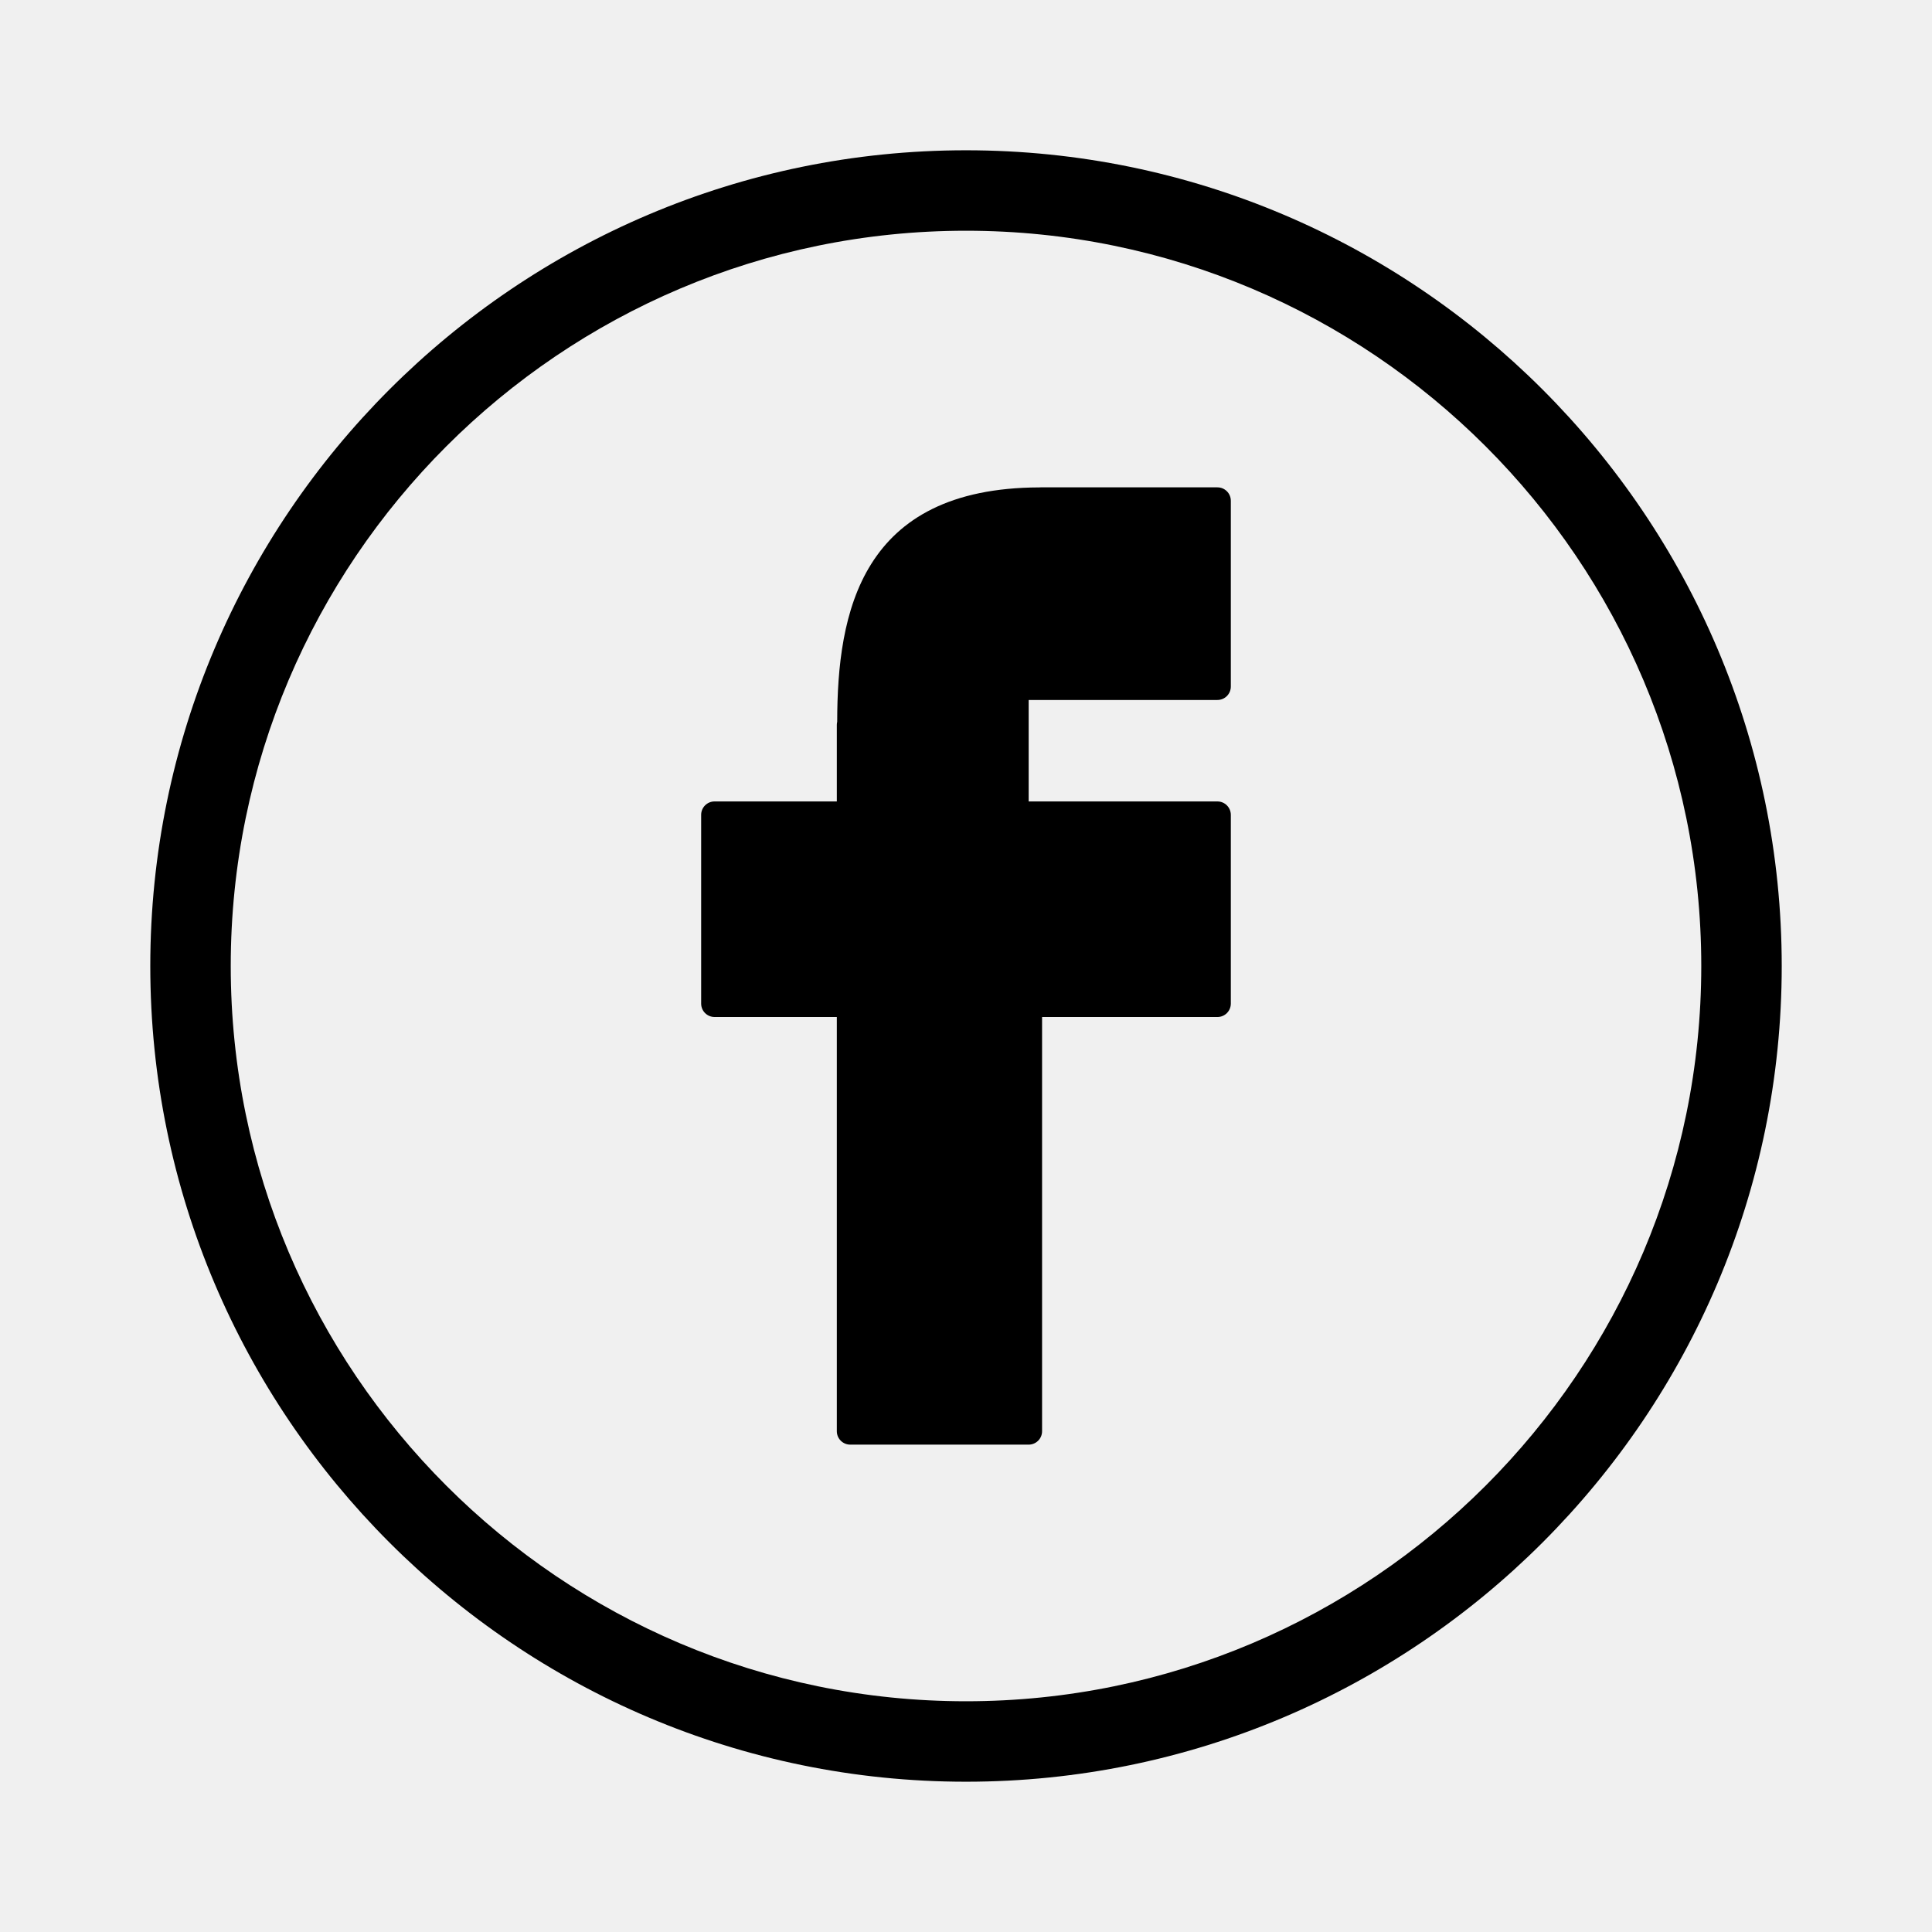
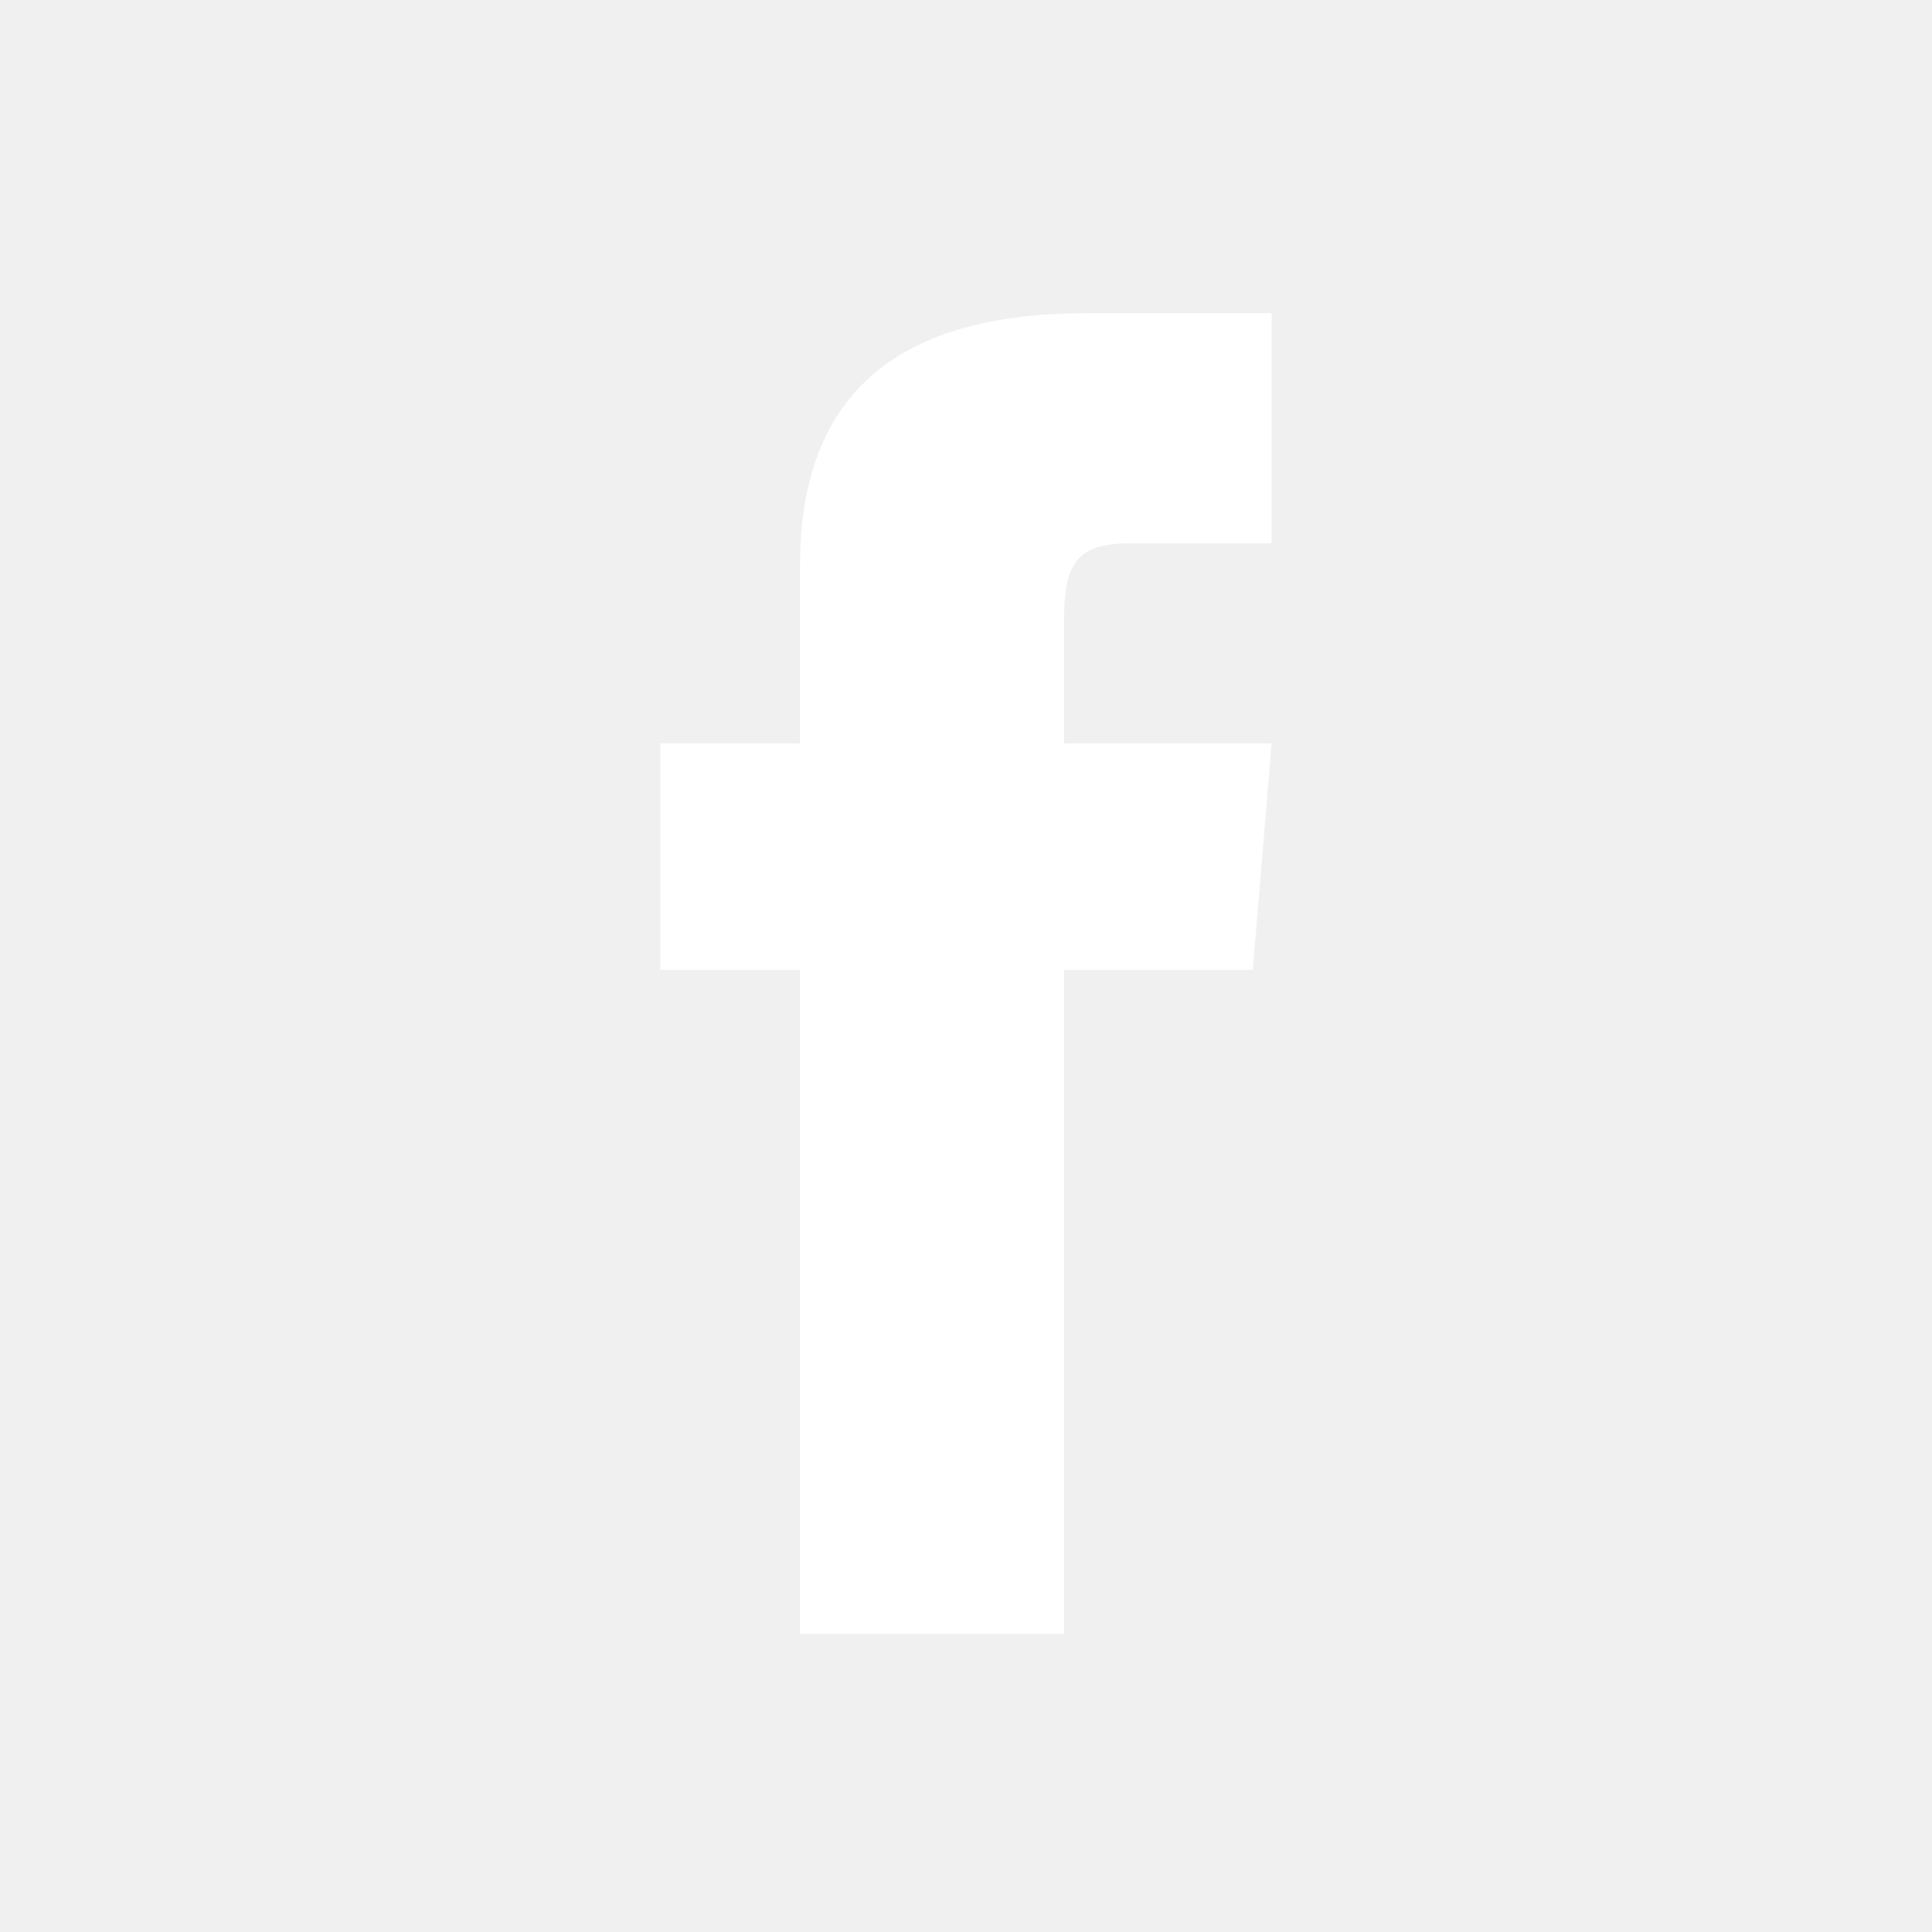
- <svg xmlns="http://www.w3.org/2000/svg" enable-background="new 0 0 144.083 144" height="32px" id="Facebook" version="1.1" viewBox="0 0 144.083 144" width="32px" xml:space="preserve">
-   <path d="M72.041,11.166c-33.543,0-60.833,27.29-60.833,60.834c0,33.545,27.29,60.834,60.833,60.834  c33.544,0,60.835-27.289,60.835-60.834C132.875,38.456,105.584,11.166,72.041,11.166z M72.041,126.834  c-30.235,0-54.833-24.598-54.833-54.834c0-30.235,24.598-54.834,54.833-54.834c30.235,0,54.835,24.599,54.835,54.834  C126.875,102.236,102.276,126.834,72.041,126.834z" />
-   <path d="M90.792,36.304H77.596c-0.031,0-0.061,0.001-0.09,0.004c-13.323,0.042-15.063,9.345-15.07,17.476  c-0.018,0.076-0.028,0.154-0.028,0.235v5.708h-9.118c-0.552,0-1,0.448-1,1v14.077c0,0.553,0.448,1,1,1h9.118v30.891  c0,0.553,0.448,1,1,1h13.307c0.553,0,1-0.447,1-1V75.805h13.076c0.553,0,1-0.447,1-1V60.728c0-0.552-0.447-1-1-1H76.715v-7.567  h14.076c0.553,0,1-0.448,1-1V37.304C91.792,36.752,91.344,36.304,90.792,36.304z" />
+ <svg xmlns="http://www.w3.org/2000/svg" viewBox="0 0 512 512" width="56" height="56">
+   <path fill="#fff" d="M212 197h-37v60h37v176h70V257h50l5-60h-55v-33c0-14 3-20 17-20h38V83h-49c-52 0-76 23-76 67v47z" />
</svg>
